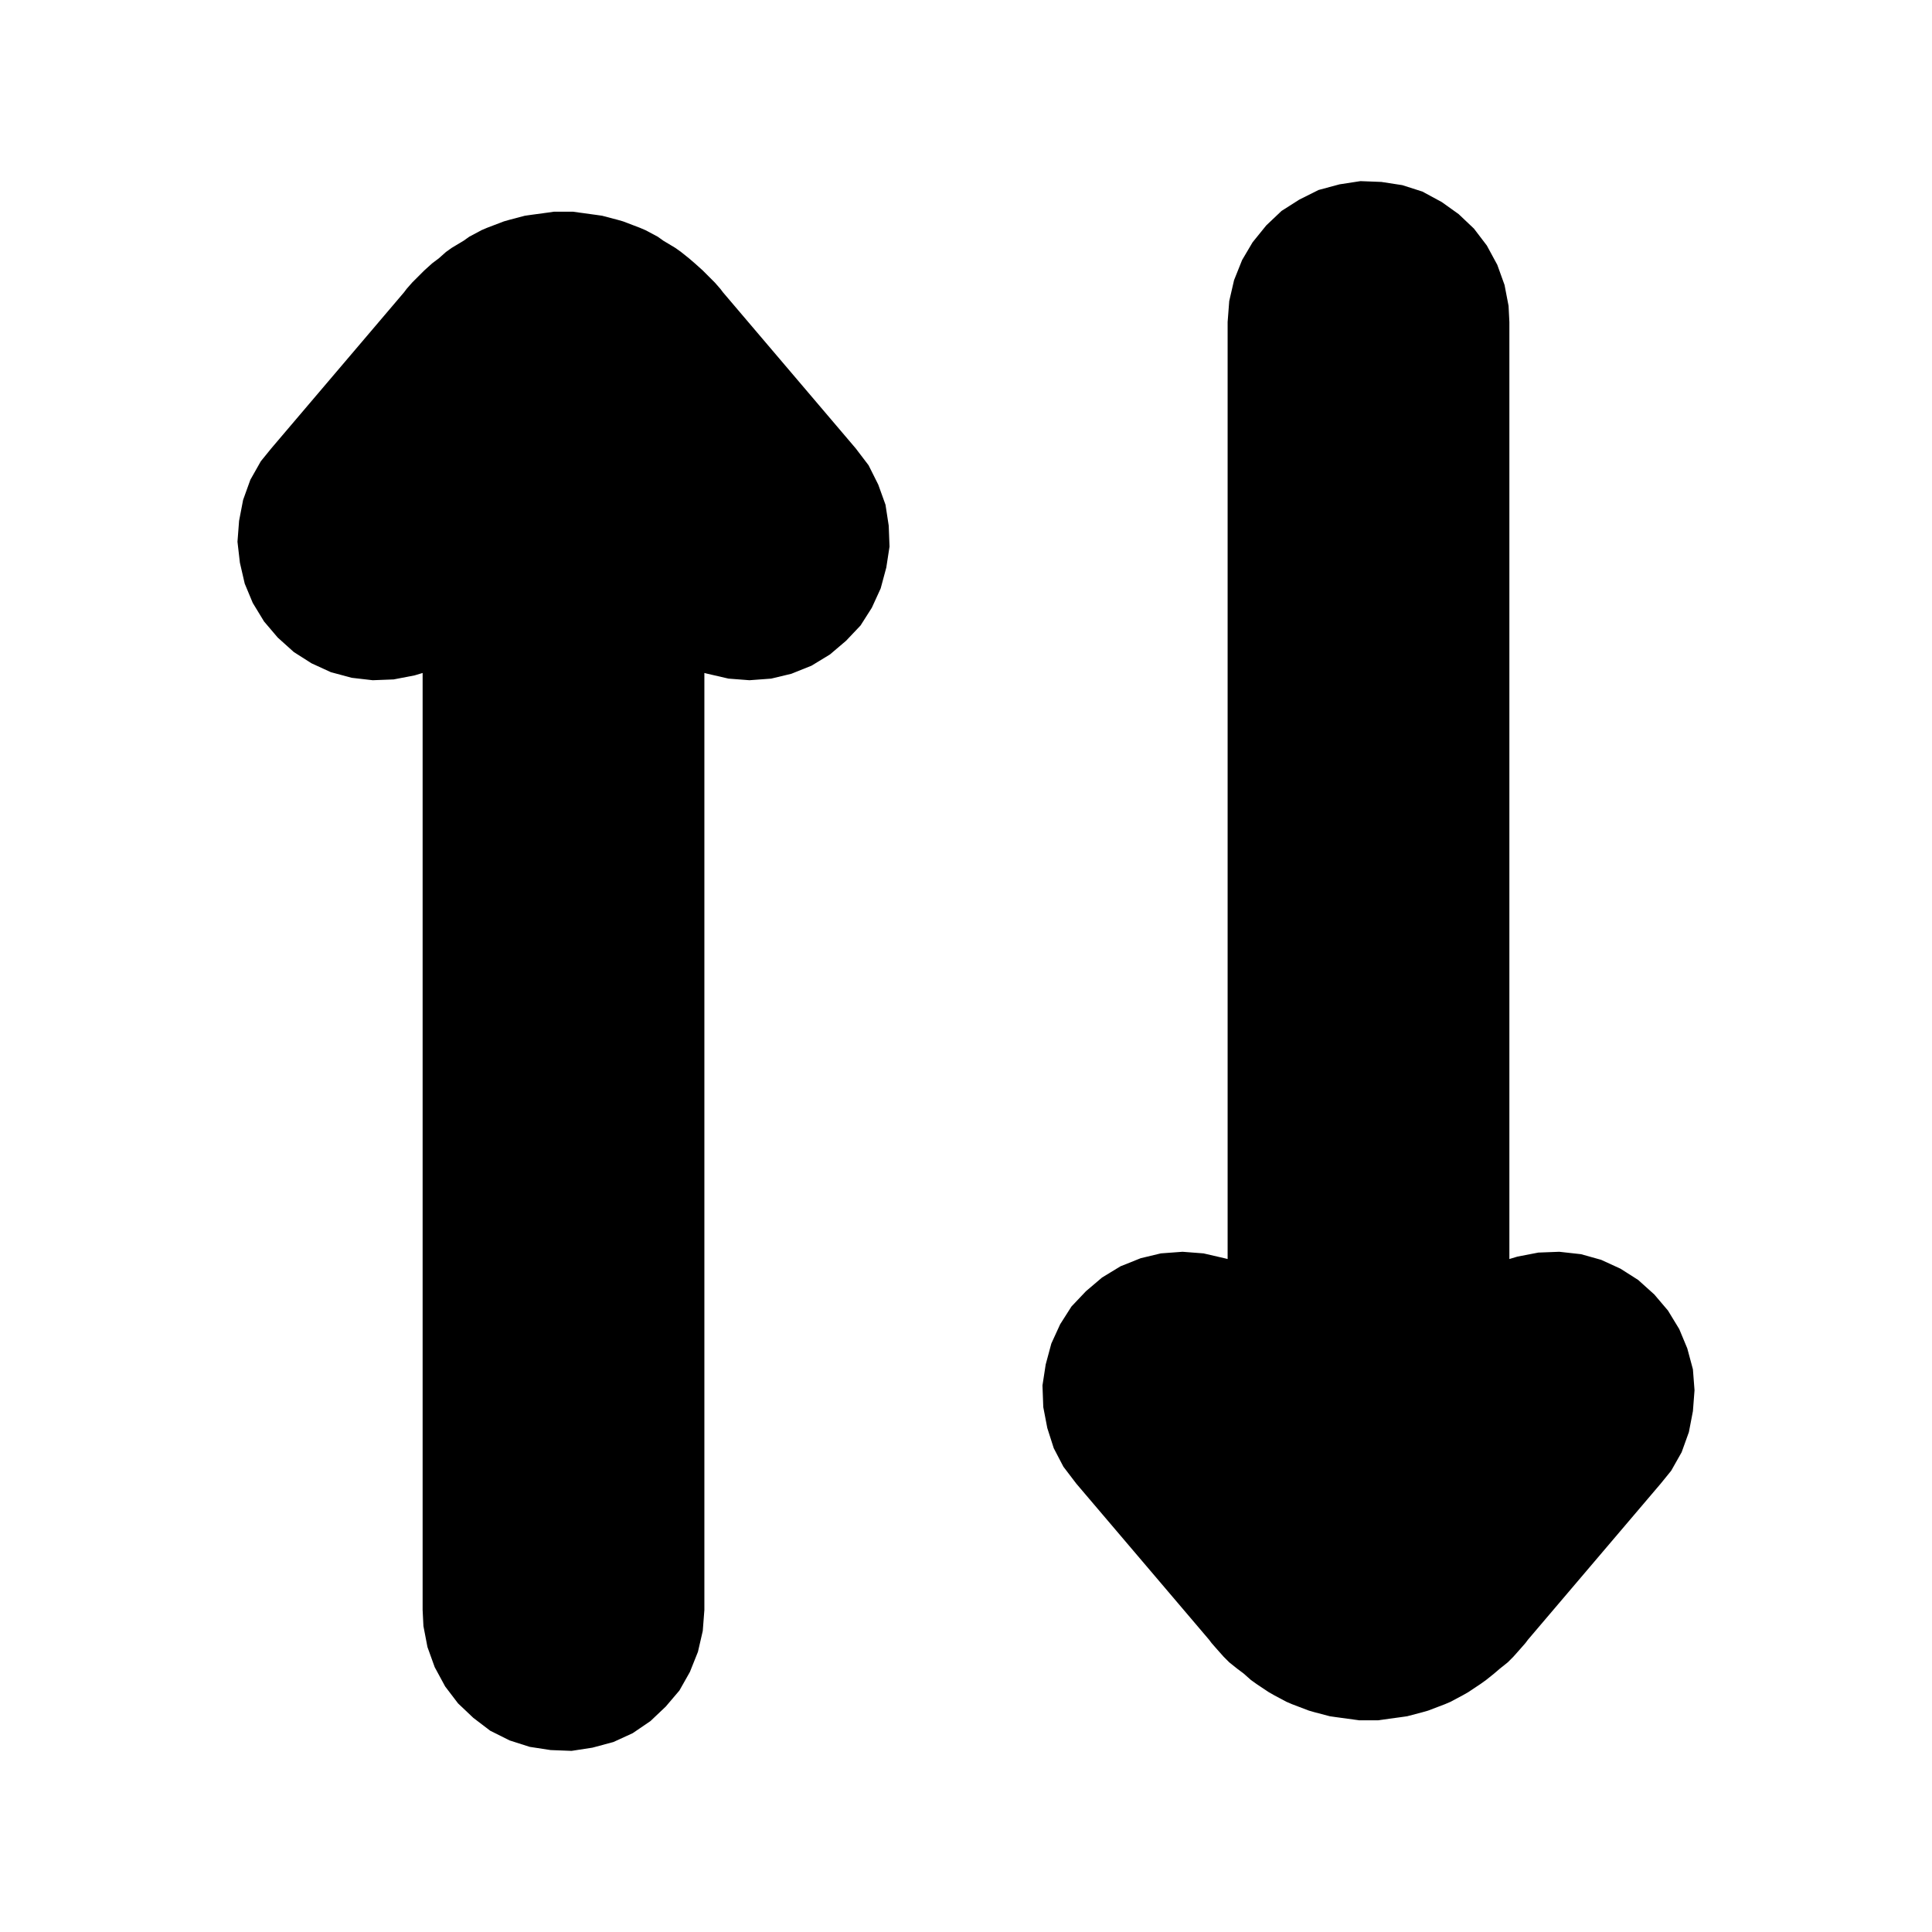
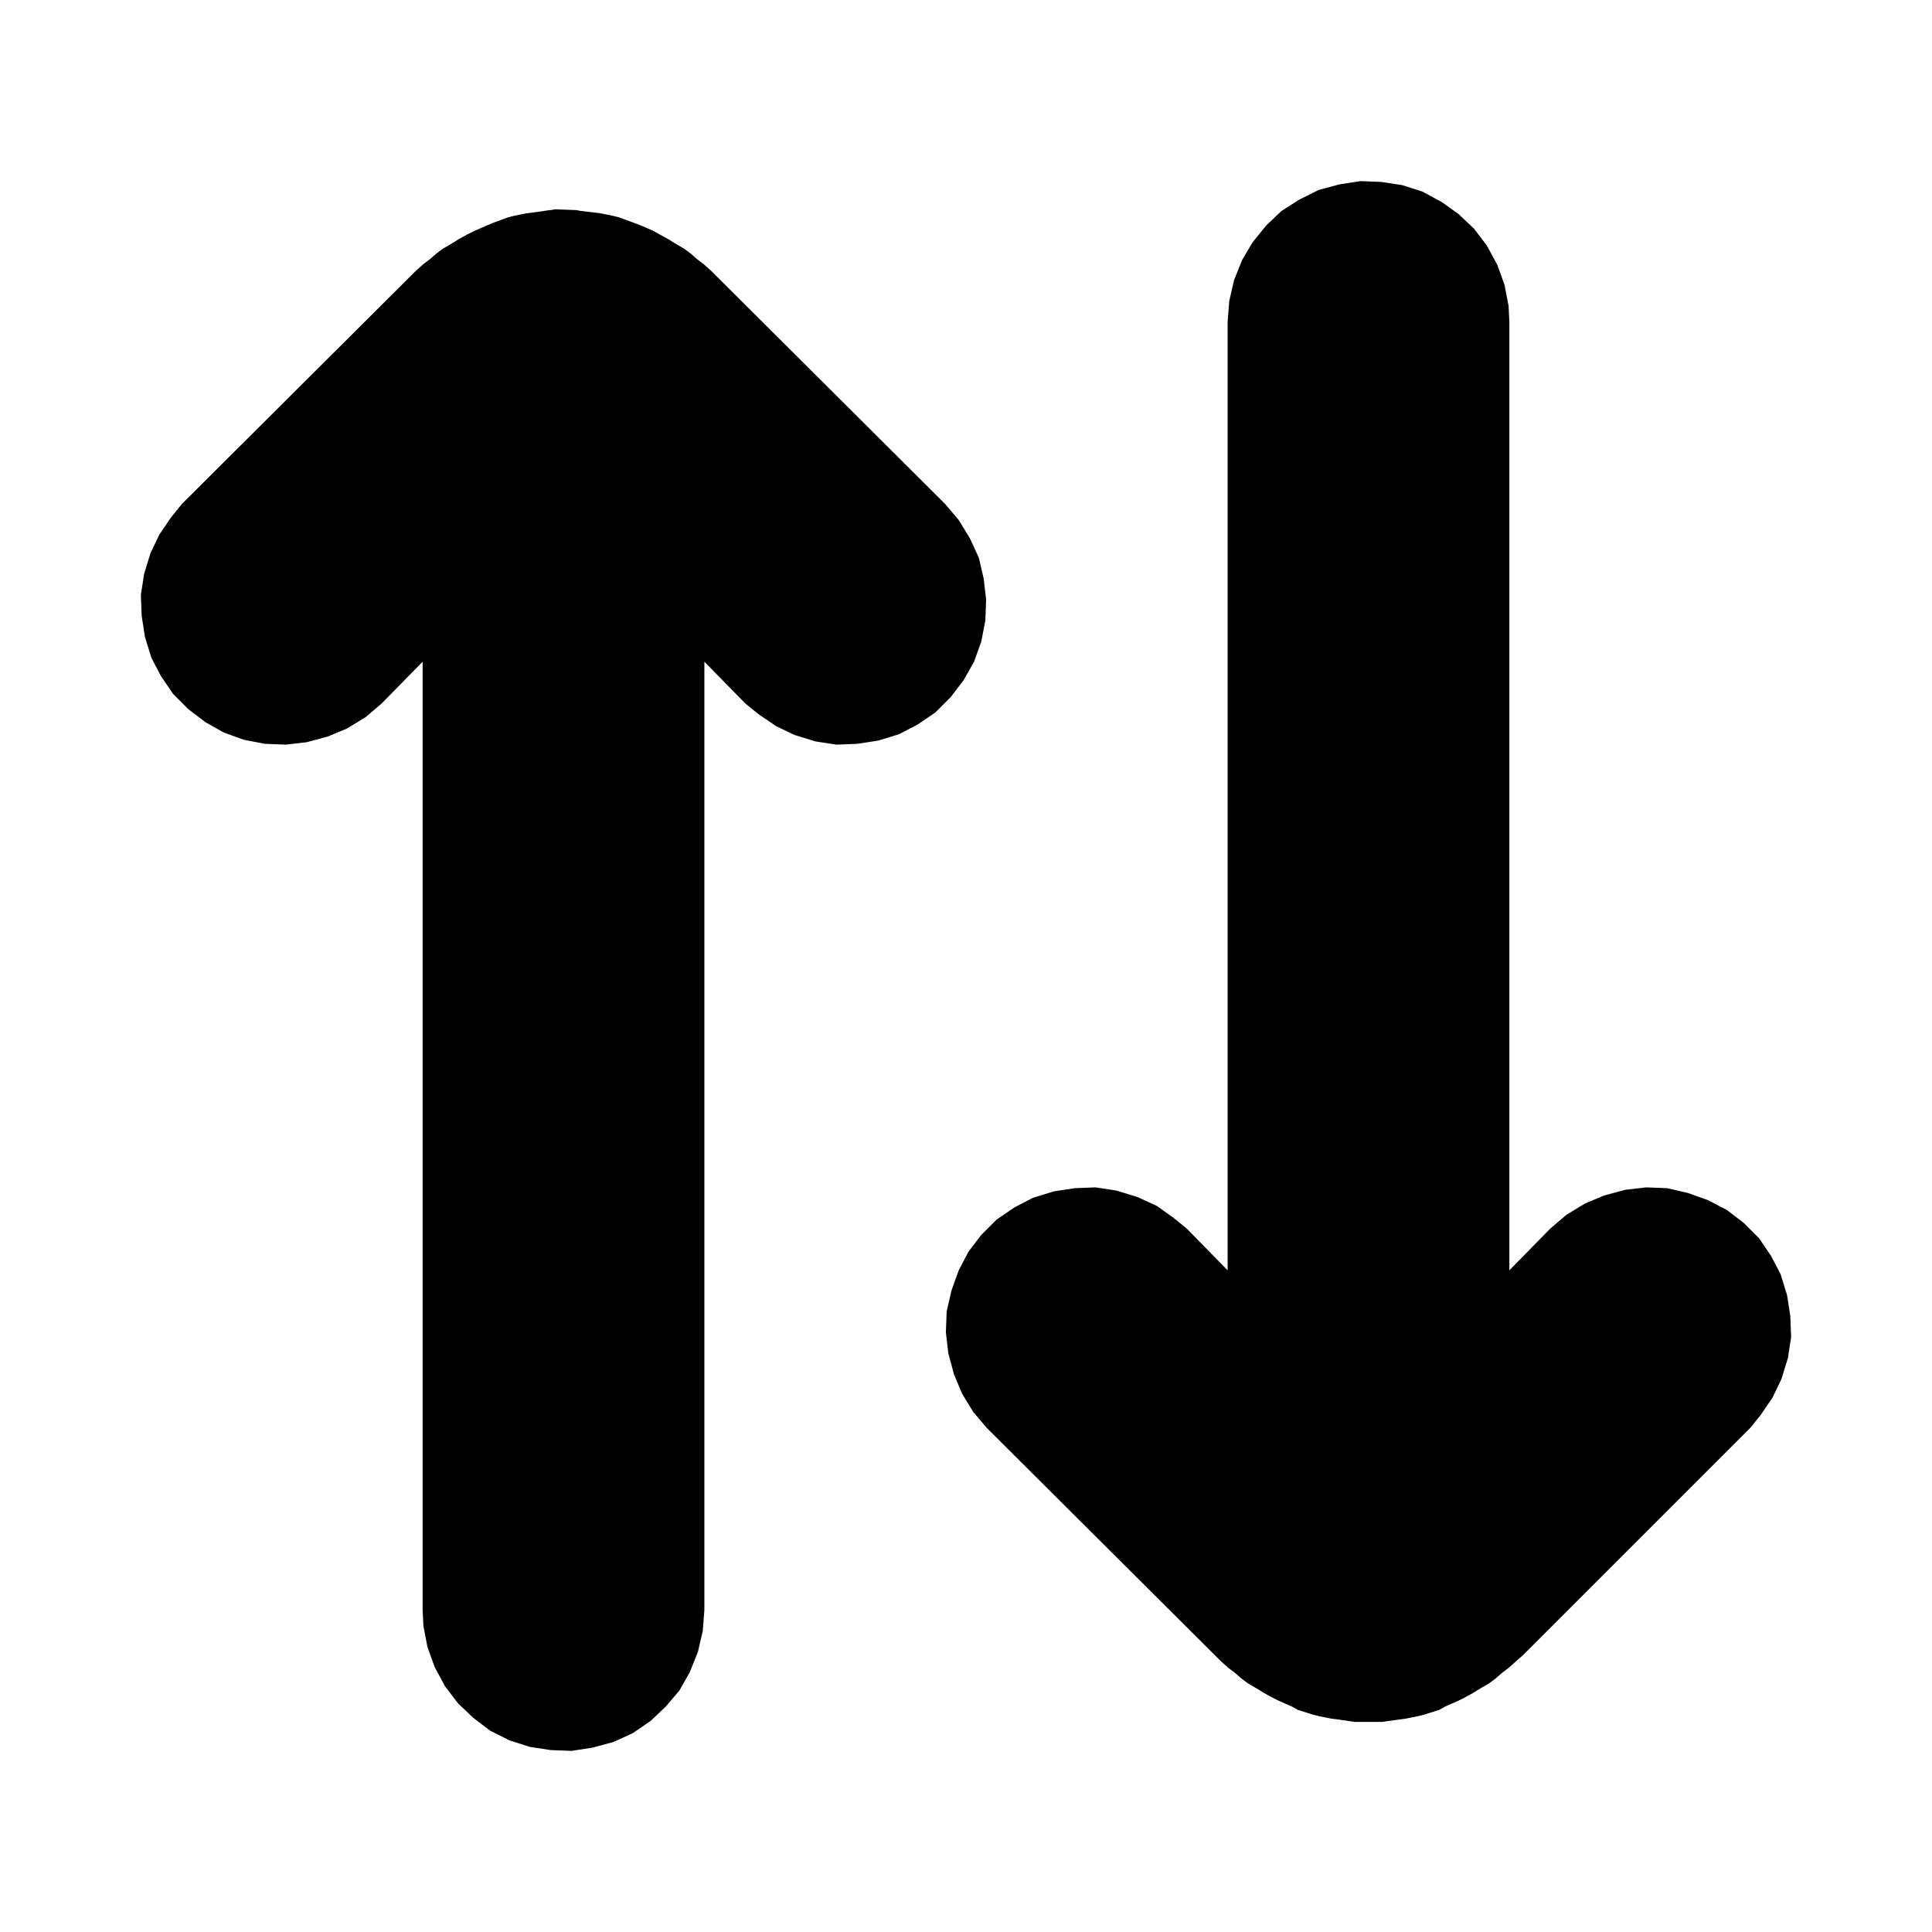
<svg xmlns="http://www.w3.org/2000/svg" viewBox="0 0 24 24" width="12" height="12" fill="currentColor">
-   <path d="M6.95 2.63L7.12 2.63L7.19 2.64L7.41 2.67L7.48 2.68L7.67 2.73L7.74 2.75L7.95 2.83L8.02 2.86L8.17 2.94L8.24 2.99L8.39 3.08L8.46 3.13L8.56 3.21L8.63 3.27L8.73 3.36L8.8 3.43L8.88 3.51L8.95 3.59L8.98 3.63L10.63 5.57L10.79 5.78L10.91 6.02L11 6.27L11.04 6.53L11.05 6.79L11.01 7.05L10.94 7.31L10.83 7.55L10.69 7.77L10.51 7.96L10.31 8.13L10.08 8.27L9.83 8.37L9.58 8.43L9.31 8.45L9.05 8.43L8.79 8.37L8.75 8.36L8.75 20L8.73 20.26L8.67 20.52L8.57 20.77L8.44 21L8.27 21.2L8.08 21.38L7.86 21.53L7.62 21.64L7.36 21.71L7.1 21.75L6.84 21.74L6.58 21.7L6.33 21.62L6.09 21.5L5.88 21.34L5.69 21.16L5.53 20.95L5.4 20.71L5.31 20.46L5.26 20.2L5.25 20L5.25 8.36L5.15 8.39L4.89 8.44L4.63 8.45L4.37 8.42L4.11 8.35L3.87 8.24L3.65 8.1L3.45 7.92L3.28 7.72L3.14 7.49L3.04 7.25L2.98 6.99L2.95 6.73L2.97 6.47L3.02 6.21L3.11 5.96L3.24 5.73L3.37 5.57L5.02 3.63L5.05 3.59L5.12 3.51L5.2 3.43L5.27 3.36L5.37 3.27L5.45 3.21L5.54 3.13L5.61 3.08L5.76 2.99L5.83 2.94L5.98 2.86L6.05 2.83L6.26 2.75L6.33 2.73L6.52 2.68L6.59 2.67L6.81 2.64L6.88 2.63L6.89 2.63L6.9 2.63ZM17.16 2.26L17.42 2.3L17.67 2.38L17.91 2.51L18.12 2.66L18.31 2.84L18.47 3.05L18.6 3.29L18.69 3.54L18.74 3.8L18.75 4L18.75 15.64L18.85 15.61L19.11 15.56L19.37 15.55L19.64 15.58L19.89 15.65L20.13 15.76L20.35 15.9L20.55 16.08L20.72 16.28L20.86 16.51L20.96 16.75L21.03 17.01L21.05 17.27L21.03 17.53L20.98 17.79L20.89 18.04L20.76 18.27L20.63 18.43L18.98 20.37L18.95 20.41L18.88 20.49L18.8 20.58L18.73 20.65L18.63 20.73L18.56 20.79L18.46 20.87L18.39 20.92L18.24 21.02L18.17 21.06L18.02 21.14L17.95 21.17L17.74 21.25L17.67 21.27L17.48 21.32L17.41 21.33L17.19 21.36L17.12 21.37L17.11 21.37L17.1 21.37L17.05 21.37L16.88 21.37L16.81 21.36L16.59 21.33L16.52 21.32L16.33 21.27L16.26 21.25L16.05 21.17L15.98 21.14L15.83 21.06L15.76 21.02L15.61 20.92L15.54 20.87L15.45 20.79L15.37 20.73L15.27 20.65L15.2 20.58L15.12 20.49L15.05 20.41L15.02 20.37L13.37 18.43L13.21 18.22L13.09 17.99L13.01 17.74L12.96 17.48L12.95 17.21L12.99 16.95L13.06 16.69L13.17 16.45L13.31 16.23L13.49 16.04L13.69 15.87L13.92 15.73L14.17 15.63L14.42 15.57L14.69 15.55L14.95 15.57L15.21 15.63L15.25 15.64L15.25 4L15.27 3.74L15.33 3.48L15.43 3.23L15.56 3.01L15.73 2.8L15.92 2.62L16.14 2.48L16.38 2.36L16.64 2.29L16.9 2.25Z" />
+   <path d="M7.16 2.61L7.21 2.62L7.38 2.64L7.46 2.65L7.61 2.68L7.69 2.7L7.88 2.77L7.96 2.8L8.12 2.87L8.19 2.91L8.3 2.97L8.38 3.02L8.5 3.09L8.58 3.15L8.66 3.22L8.74 3.28L8.84 3.37L8.91 3.44L11.74 6.26L11.91 6.46L12.05 6.69L12.16 6.93L12.22 7.19L12.25 7.45L12.24 7.71L12.19 7.97L12.1 8.22L11.97 8.45L11.81 8.66L11.62 8.85L11.4 9L11.17 9.12L10.91 9.2L10.65 9.24L10.39 9.25L10.13 9.21L9.87 9.13L9.64 9.02L9.42 8.87L9.26 8.74L8.75 8.22L8.75 20L8.73 20.26L8.67 20.52L8.57 20.77L8.44 21L8.27 21.2L8.08 21.38L7.86 21.53L7.62 21.64L7.36 21.71L7.1 21.75L6.84 21.74L6.58 21.7L6.33 21.62L6.09 21.5L5.88 21.34L5.69 21.16L5.53 20.95L5.4 20.71L5.31 20.46L5.26 20.2L5.25 20L5.25 8.22L4.74 8.74L4.54 8.91L4.31 9.05L4.07 9.15L3.81 9.22L3.55 9.25L3.29 9.24L3.03 9.19L2.78 9.1L2.55 8.97L2.34 8.81L2.15 8.62L2 8.4L1.88 8.17L1.8 7.91L1.76 7.65L1.75 7.39L1.79 7.13L1.87 6.87L1.98 6.64L2.13 6.42L2.26 6.26L5.09 3.44L5.16 3.37L5.26 3.28L5.34 3.22L5.42 3.15L5.5 3.09L5.62 3.02L5.7 2.97L5.81 2.91L5.89 2.87L6.05 2.8L6.12 2.77L6.31 2.7L6.39 2.68L6.54 2.65L6.62 2.64L6.83 2.61L6.84 2.61L6.9 2.6ZM17.16 2.26L17.42 2.3L17.67 2.38L17.91 2.51L18.12 2.66L18.31 2.84L18.47 3.05L18.6 3.29L18.69 3.54L18.74 3.8L18.75 4L18.75 15.78L19.26 15.26L19.46 15.09L19.69 14.95L19.93 14.85L20.19 14.78L20.45 14.75L20.71 14.76L20.97 14.82L21.22 14.91L21.45 15.03L21.66 15.19L21.85 15.38L22 15.6L22.12 15.83L22.2 16.09L22.24 16.35L22.25 16.61L22.21 16.87L22.13 17.13L22.02 17.36L21.87 17.58L21.74 17.74L18.92 20.56L18.84 20.63L18.74 20.72L18.66 20.78L18.58 20.85L18.5 20.91L18.38 20.98L18.3 21.03L18.19 21.09L18.11 21.13L17.95 21.2L17.88 21.24L17.69 21.3L17.61 21.32L17.46 21.35L17.38 21.36L17.17 21.39L17.09 21.39L16.91 21.39L16.83 21.39L16.62 21.36L16.54 21.35L16.39 21.32L16.31 21.3L16.12 21.24L16.05 21.2L15.89 21.13L15.81 21.09L15.7 21.03L15.62 20.98L15.5 20.91L15.42 20.85L15.34 20.78L15.26 20.72L15.16 20.63L15.09 20.56L12.26 17.74L12.09 17.54L11.95 17.31L11.85 17.07L11.78 16.81L11.75 16.55L11.76 16.29L11.82 16.03L11.91 15.78L12.03 15.55L12.19 15.34L12.38 15.15L12.6 15L12.83 14.88L13.09 14.8L13.35 14.76L13.61 14.75L13.87 14.79L14.13 14.87L14.37 14.98L14.58 15.13L14.74 15.26L15.25 15.78L15.25 4L15.27 3.74L15.33 3.48L15.43 3.23L15.56 3.01L15.73 2.8L15.92 2.62L16.14 2.48L16.38 2.36L16.64 2.29L16.9 2.25Z" />
</svg>
